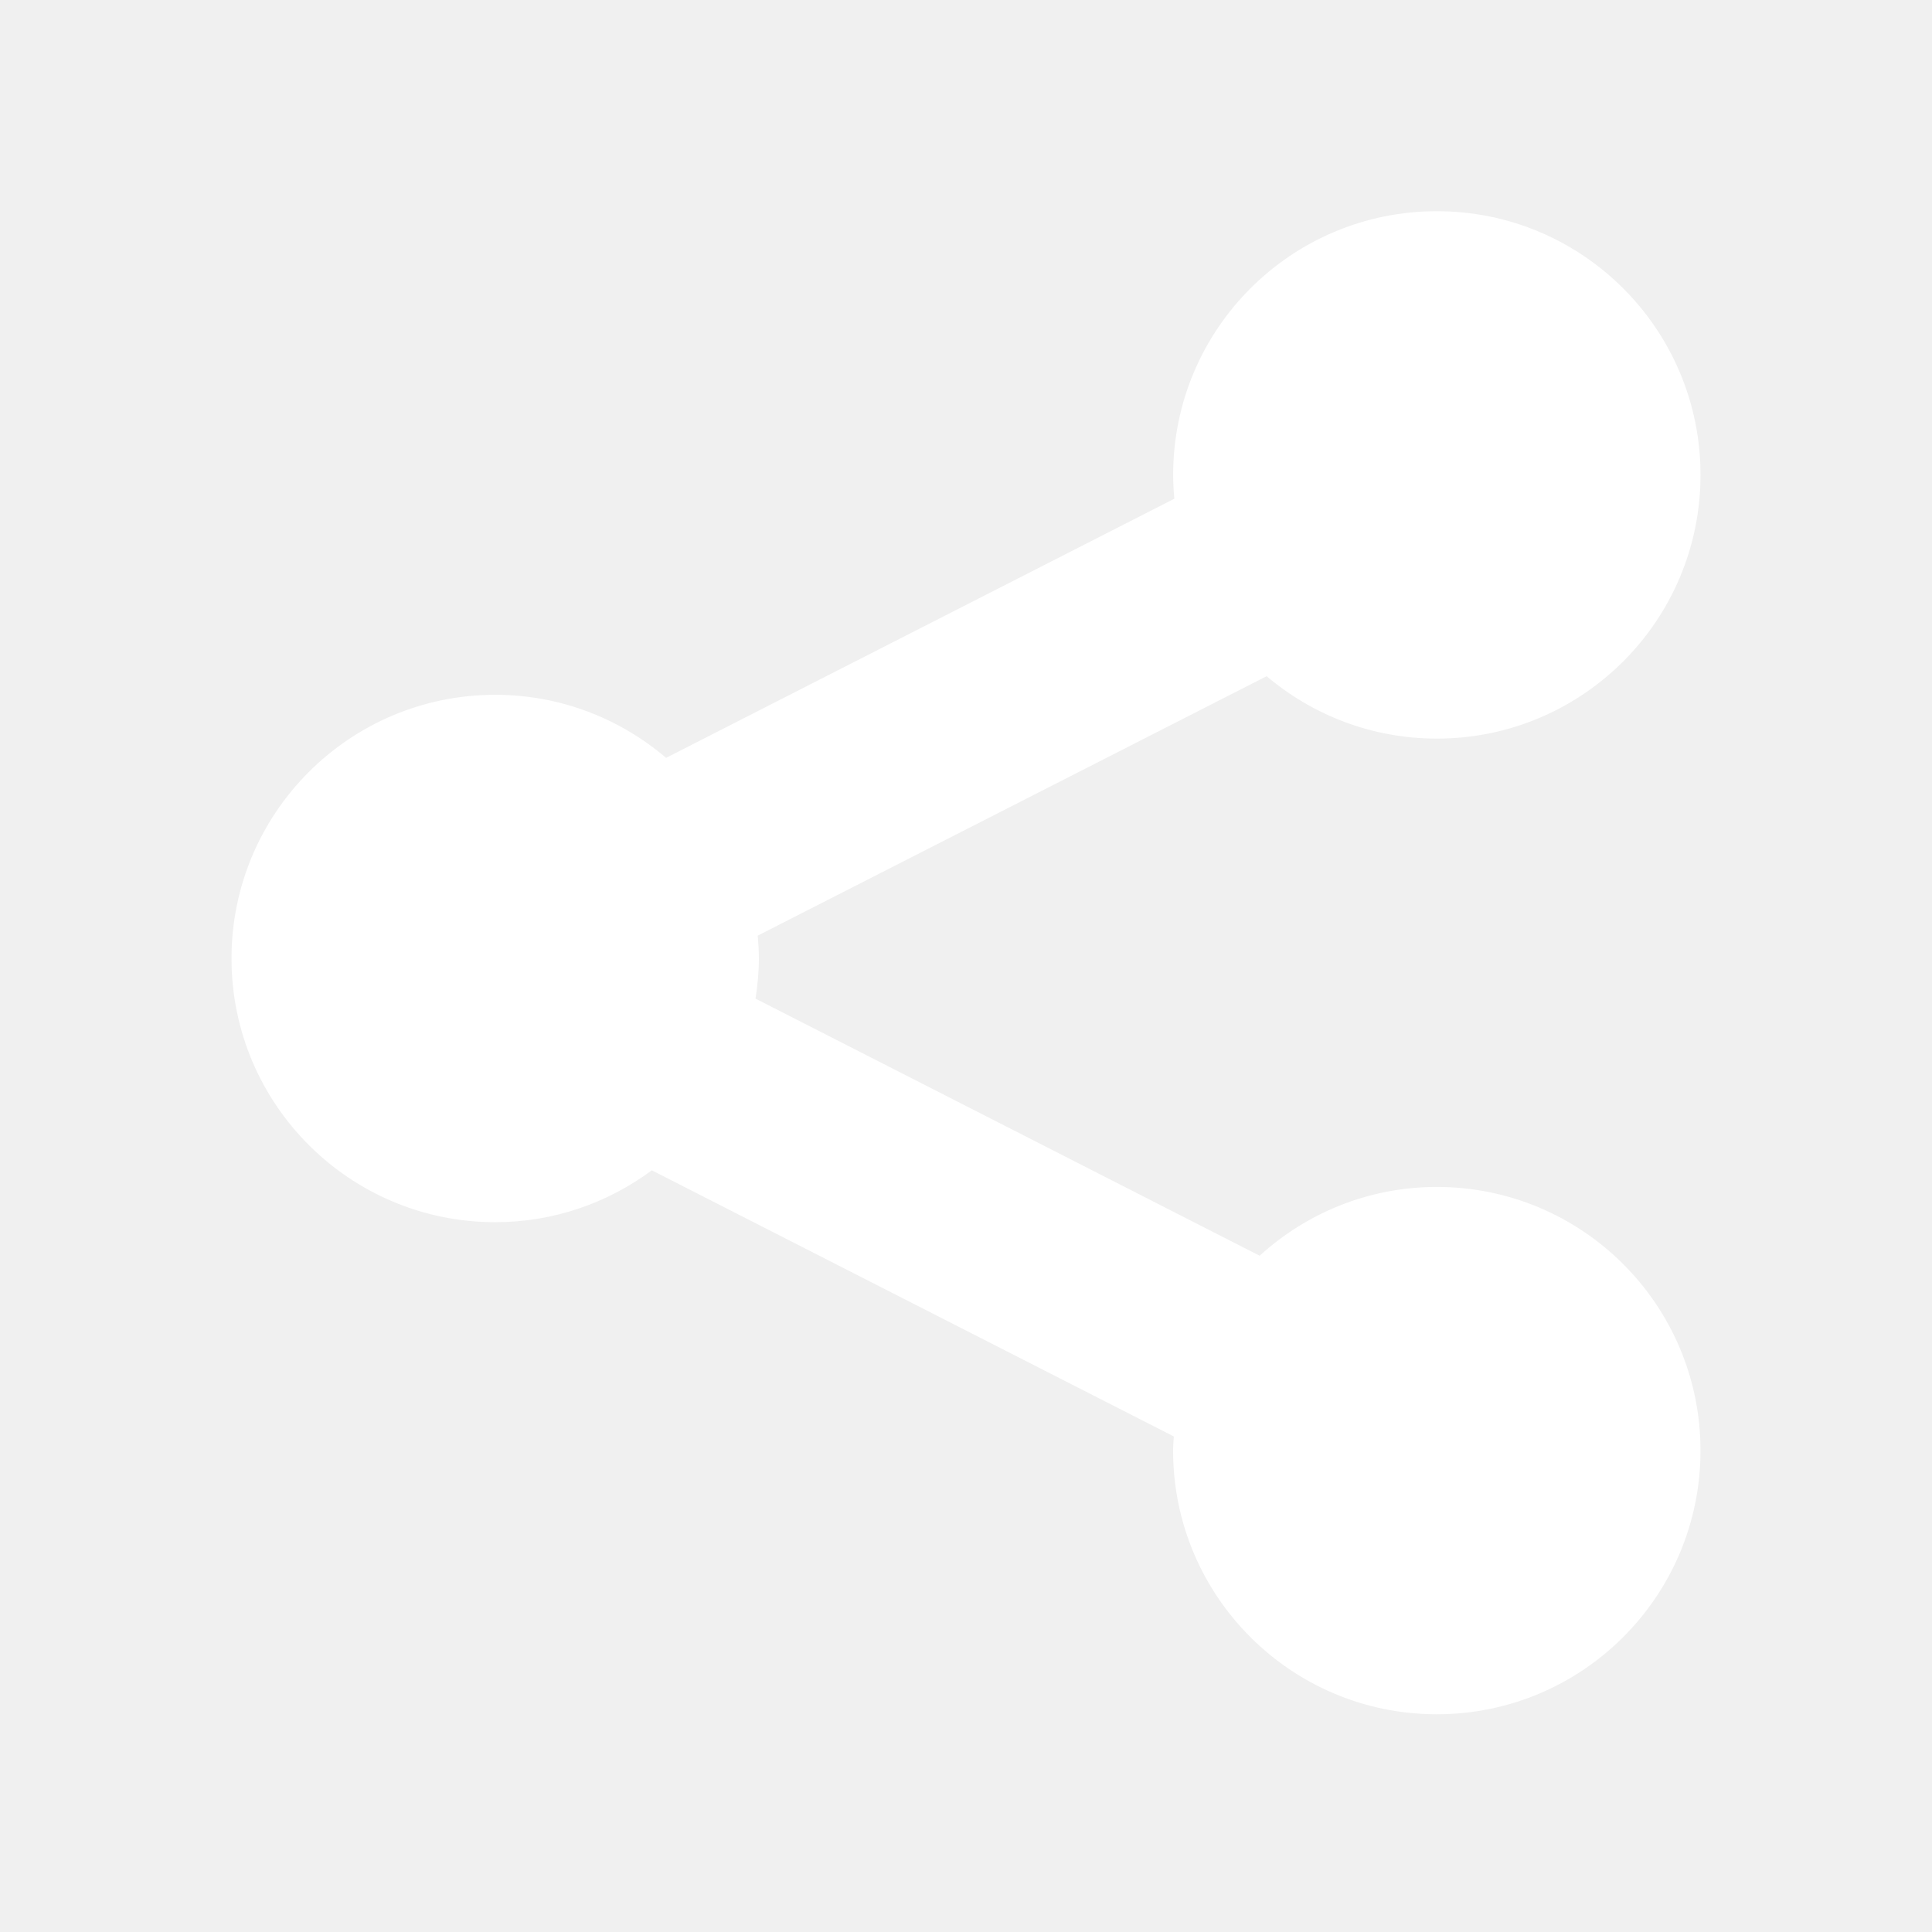
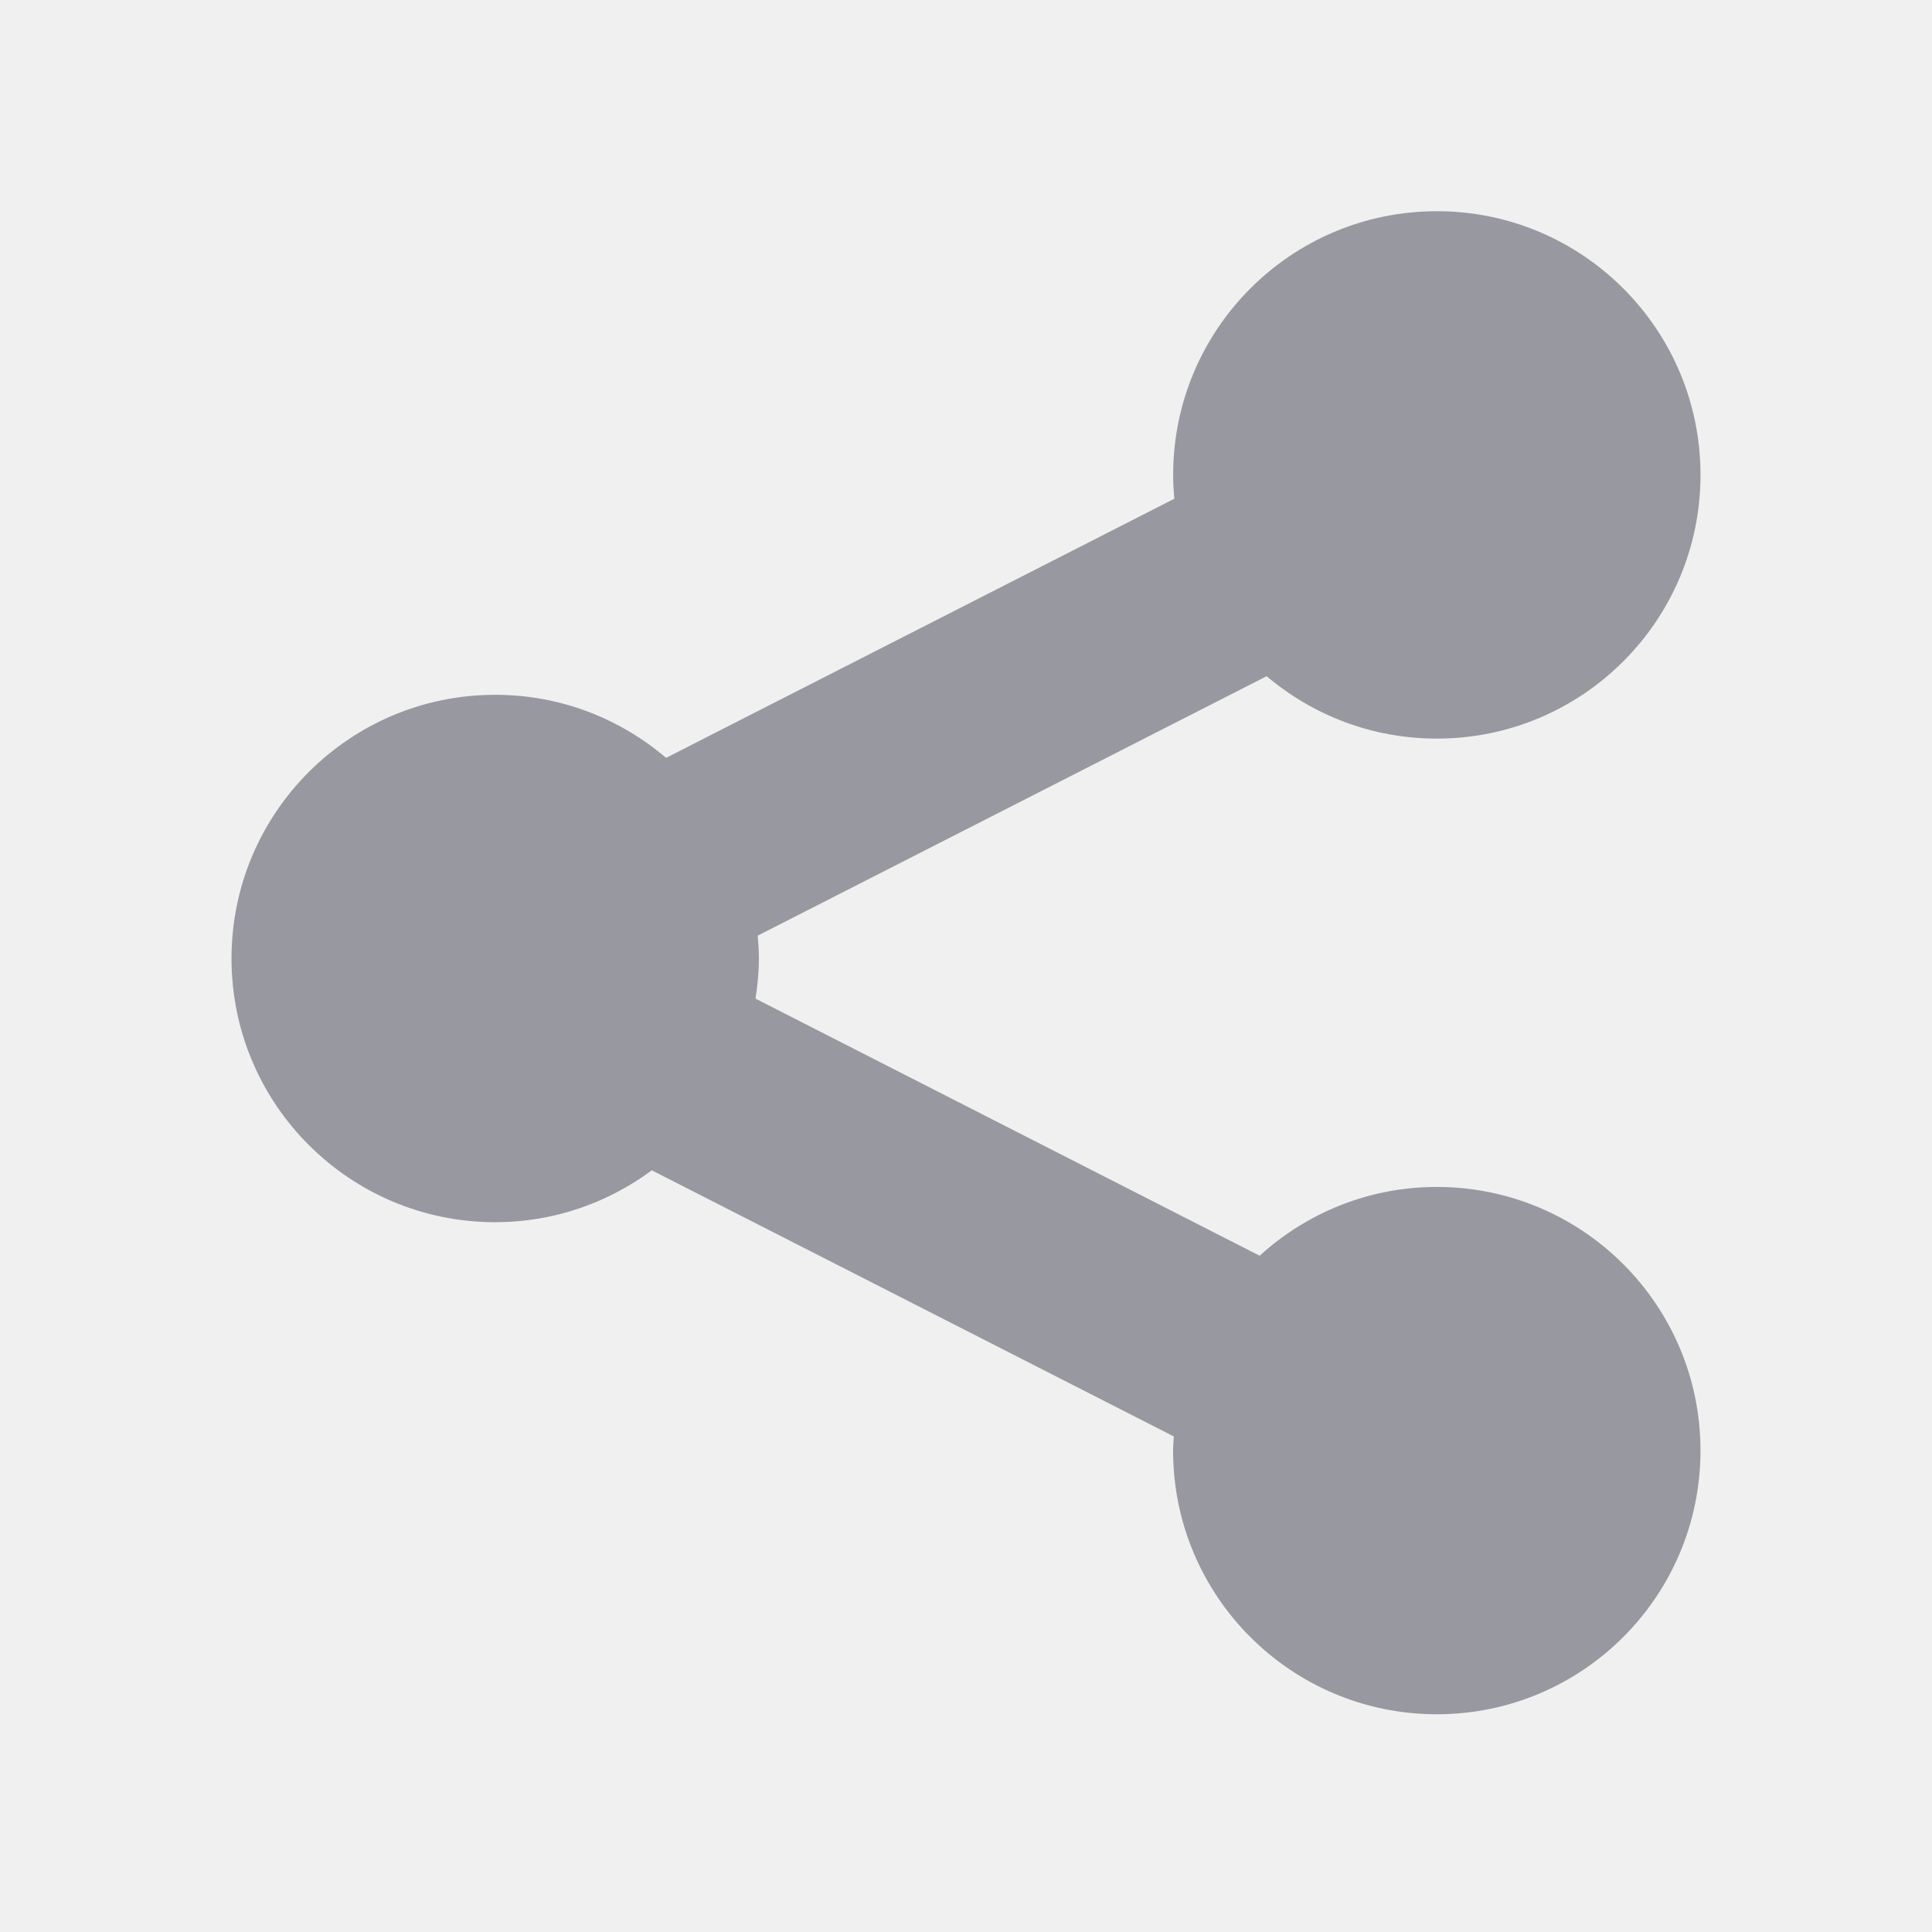
<svg xmlns="http://www.w3.org/2000/svg" version="1.1" id="Layer_1" x="0px" y="0px" width="100px" height="100px" viewBox="0 0 100 100" enable-background="new 0 0 100 100" xml:space="preserve">
-   <path fill="#FFFFFF" d="M74.369,61.436c-3.535,0-6.746,1.354-9.17,3.56L39.106,51.689c0.104-0.679,0.174-1.369,0.174-2.078  c0-0.399-0.026-0.792-0.06-1.183L65.561,35c2.379,2.012,5.449,3.23,8.81,3.23c7.537,0,13.647-6.11,13.647-13.648  s-6.11-13.65-13.647-13.65c-7.539,0-13.649,6.111-13.649,13.65c0,0.416,0.025,0.826,0.062,1.232L34.476,39.227  c-2.382-2.031-5.467-3.264-8.843-3.264c-7.538,0-13.65,6.111-13.65,13.649c0,7.539,6.112,13.649,13.65,13.649  c3.04,0,5.837-1.006,8.105-2.686L60.756,74.35c-0.013,0.244-0.037,0.485-0.037,0.732c0,7.539,6.111,13.648,13.65,13.648  c7.537,0,13.648-6.109,13.648-13.648C88.018,67.546,81.906,61.436,74.369,61.436z" />
+   <path fill="#9898A0" d="M74.369,61.436c-3.535,0-6.746,1.354-9.17,3.56L39.106,51.689c0.104-0.679,0.174-1.369,0.174-2.078  c0-0.399-0.026-0.792-0.06-1.183L65.561,35c2.379,2.012,5.449,3.23,8.81,3.23c7.537,0,13.647-6.11,13.647-13.648  s-6.11-13.65-13.647-13.65c-7.539,0-13.649,6.111-13.649,13.65c0,0.416,0.025,0.826,0.062,1.232L34.476,39.227  c-2.382-2.031-5.467-3.264-8.843-3.264c-7.538,0-13.65,6.111-13.65,13.649c0,7.539,6.112,13.649,13.65,13.649  c3.04,0,5.837-1.006,8.105-2.686L60.756,74.35c-0.013,0.244-0.037,0.485-0.037,0.732c0,7.539,6.111,13.648,13.65,13.648  c7.537,0,13.648-6.109,13.648-13.648C88.018,67.546,81.906,61.436,74.369,61.436z" />
</svg>
